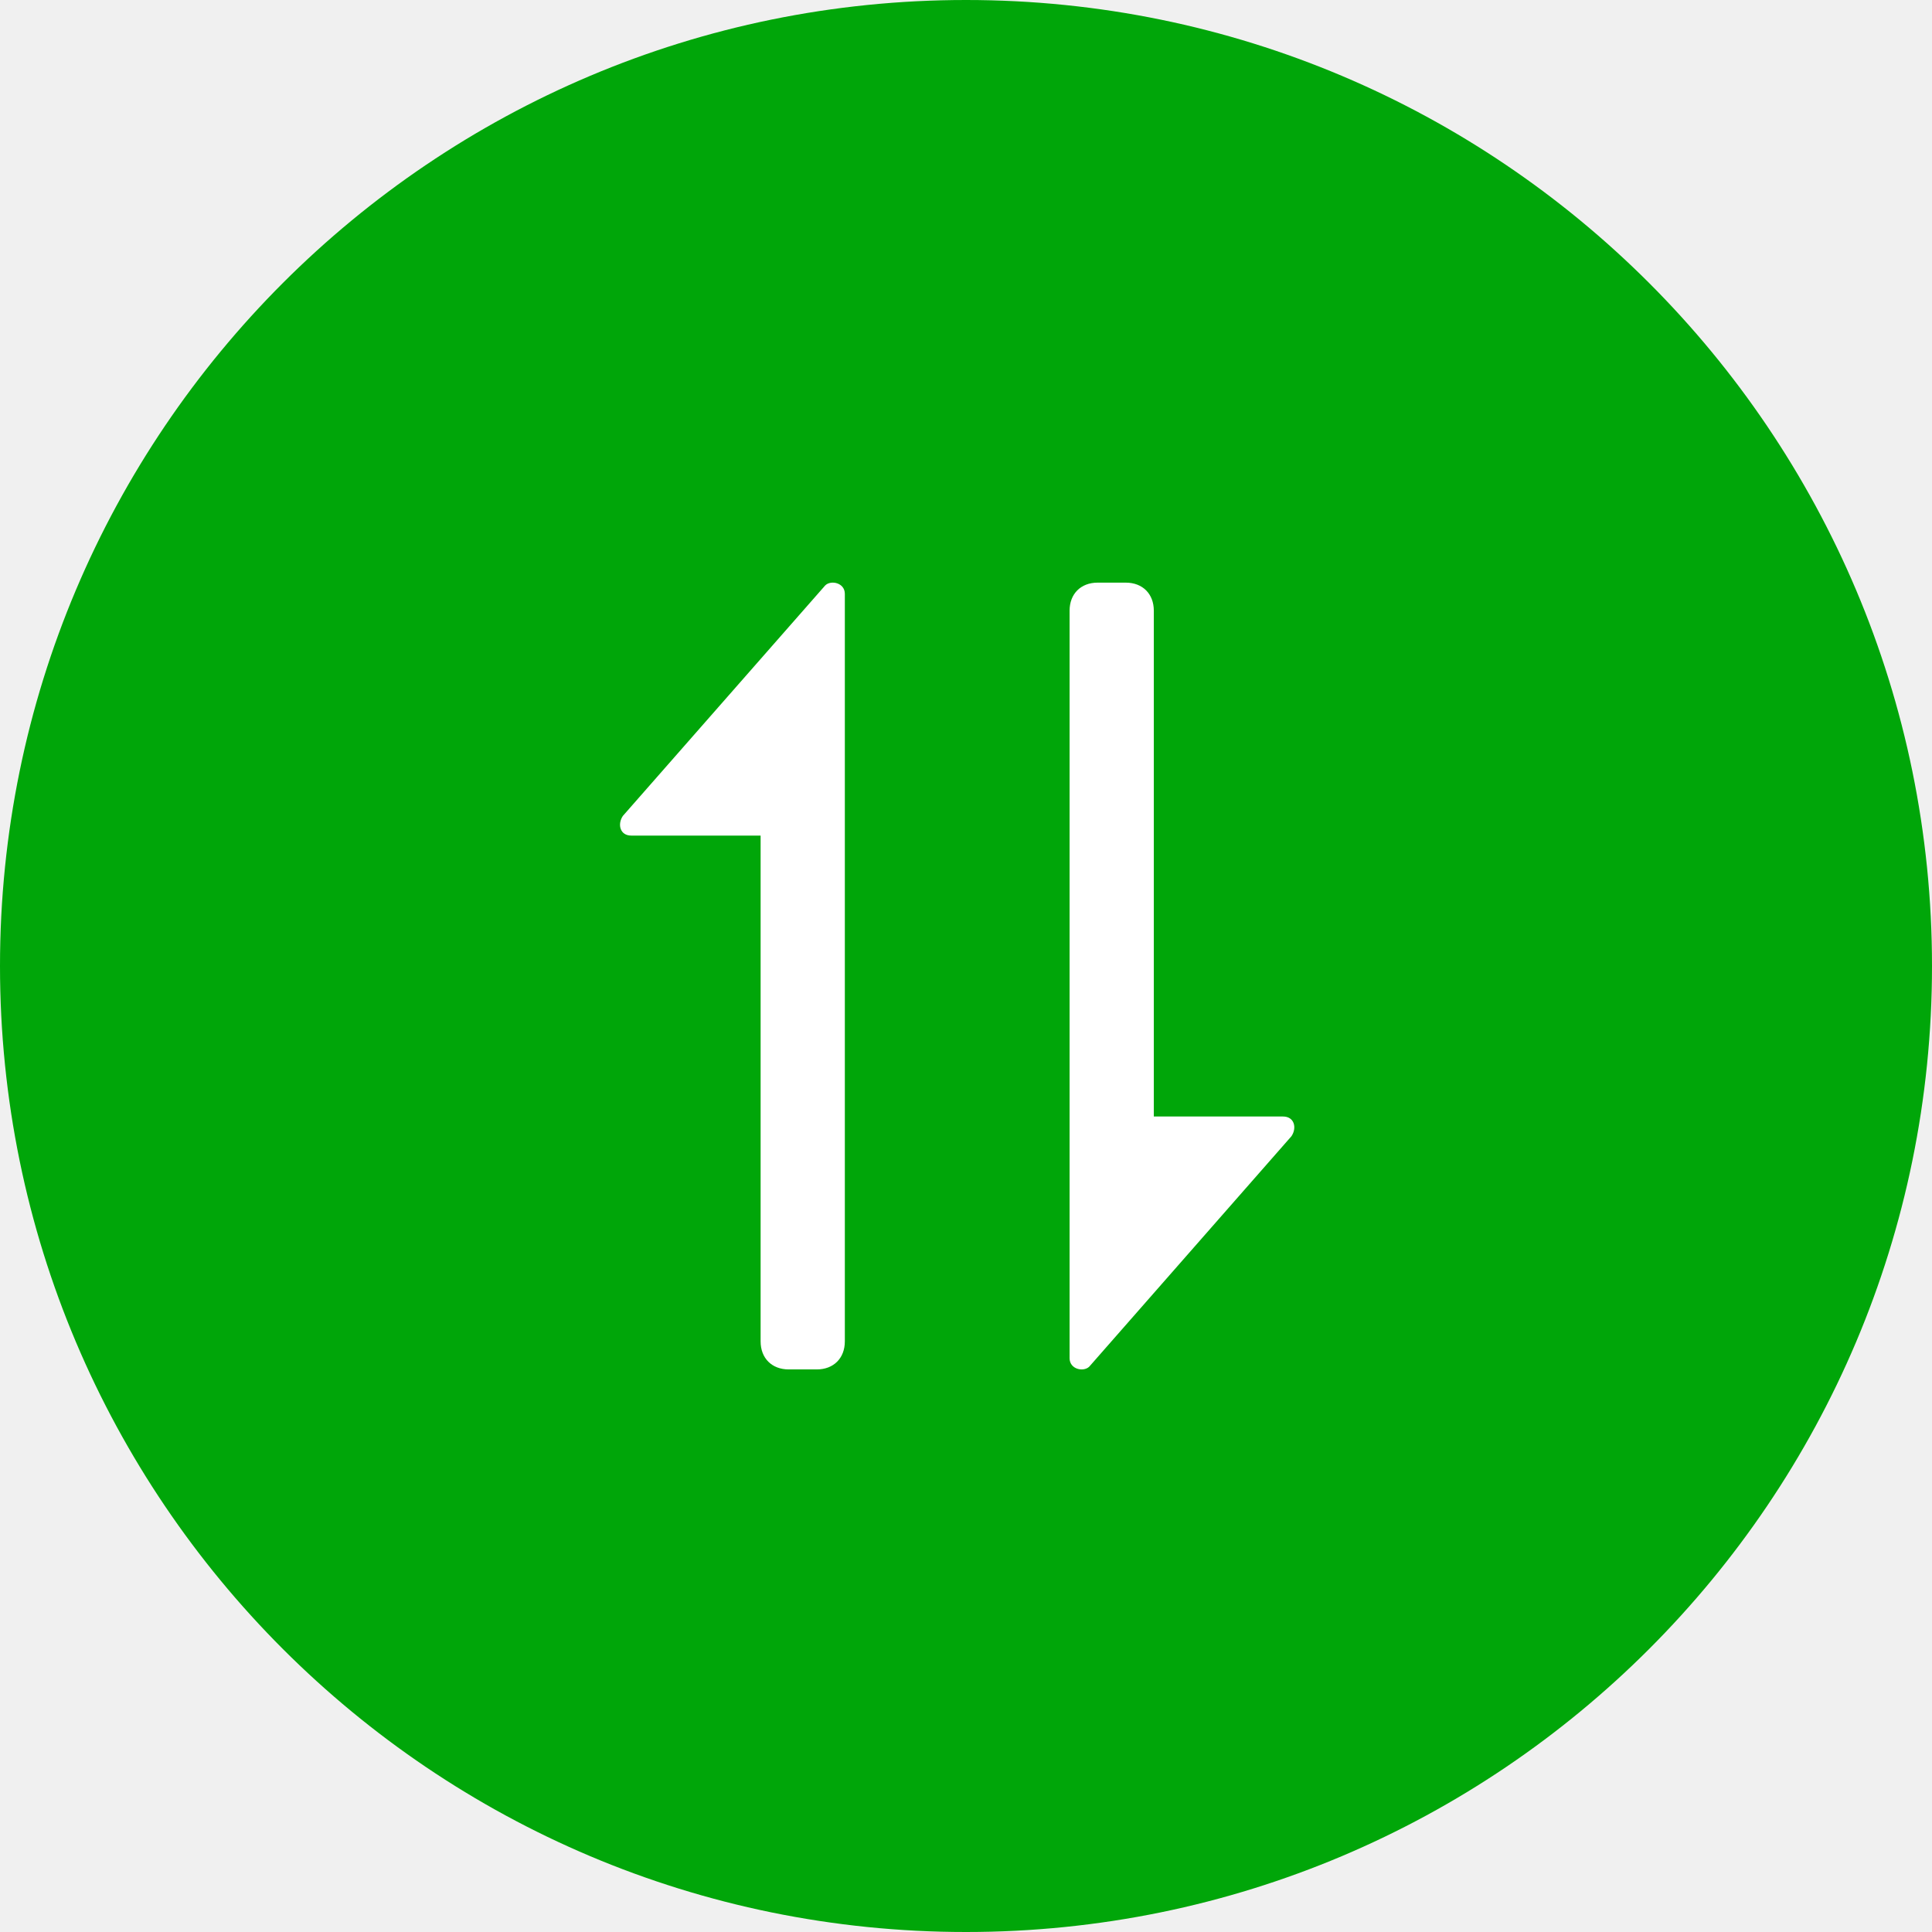
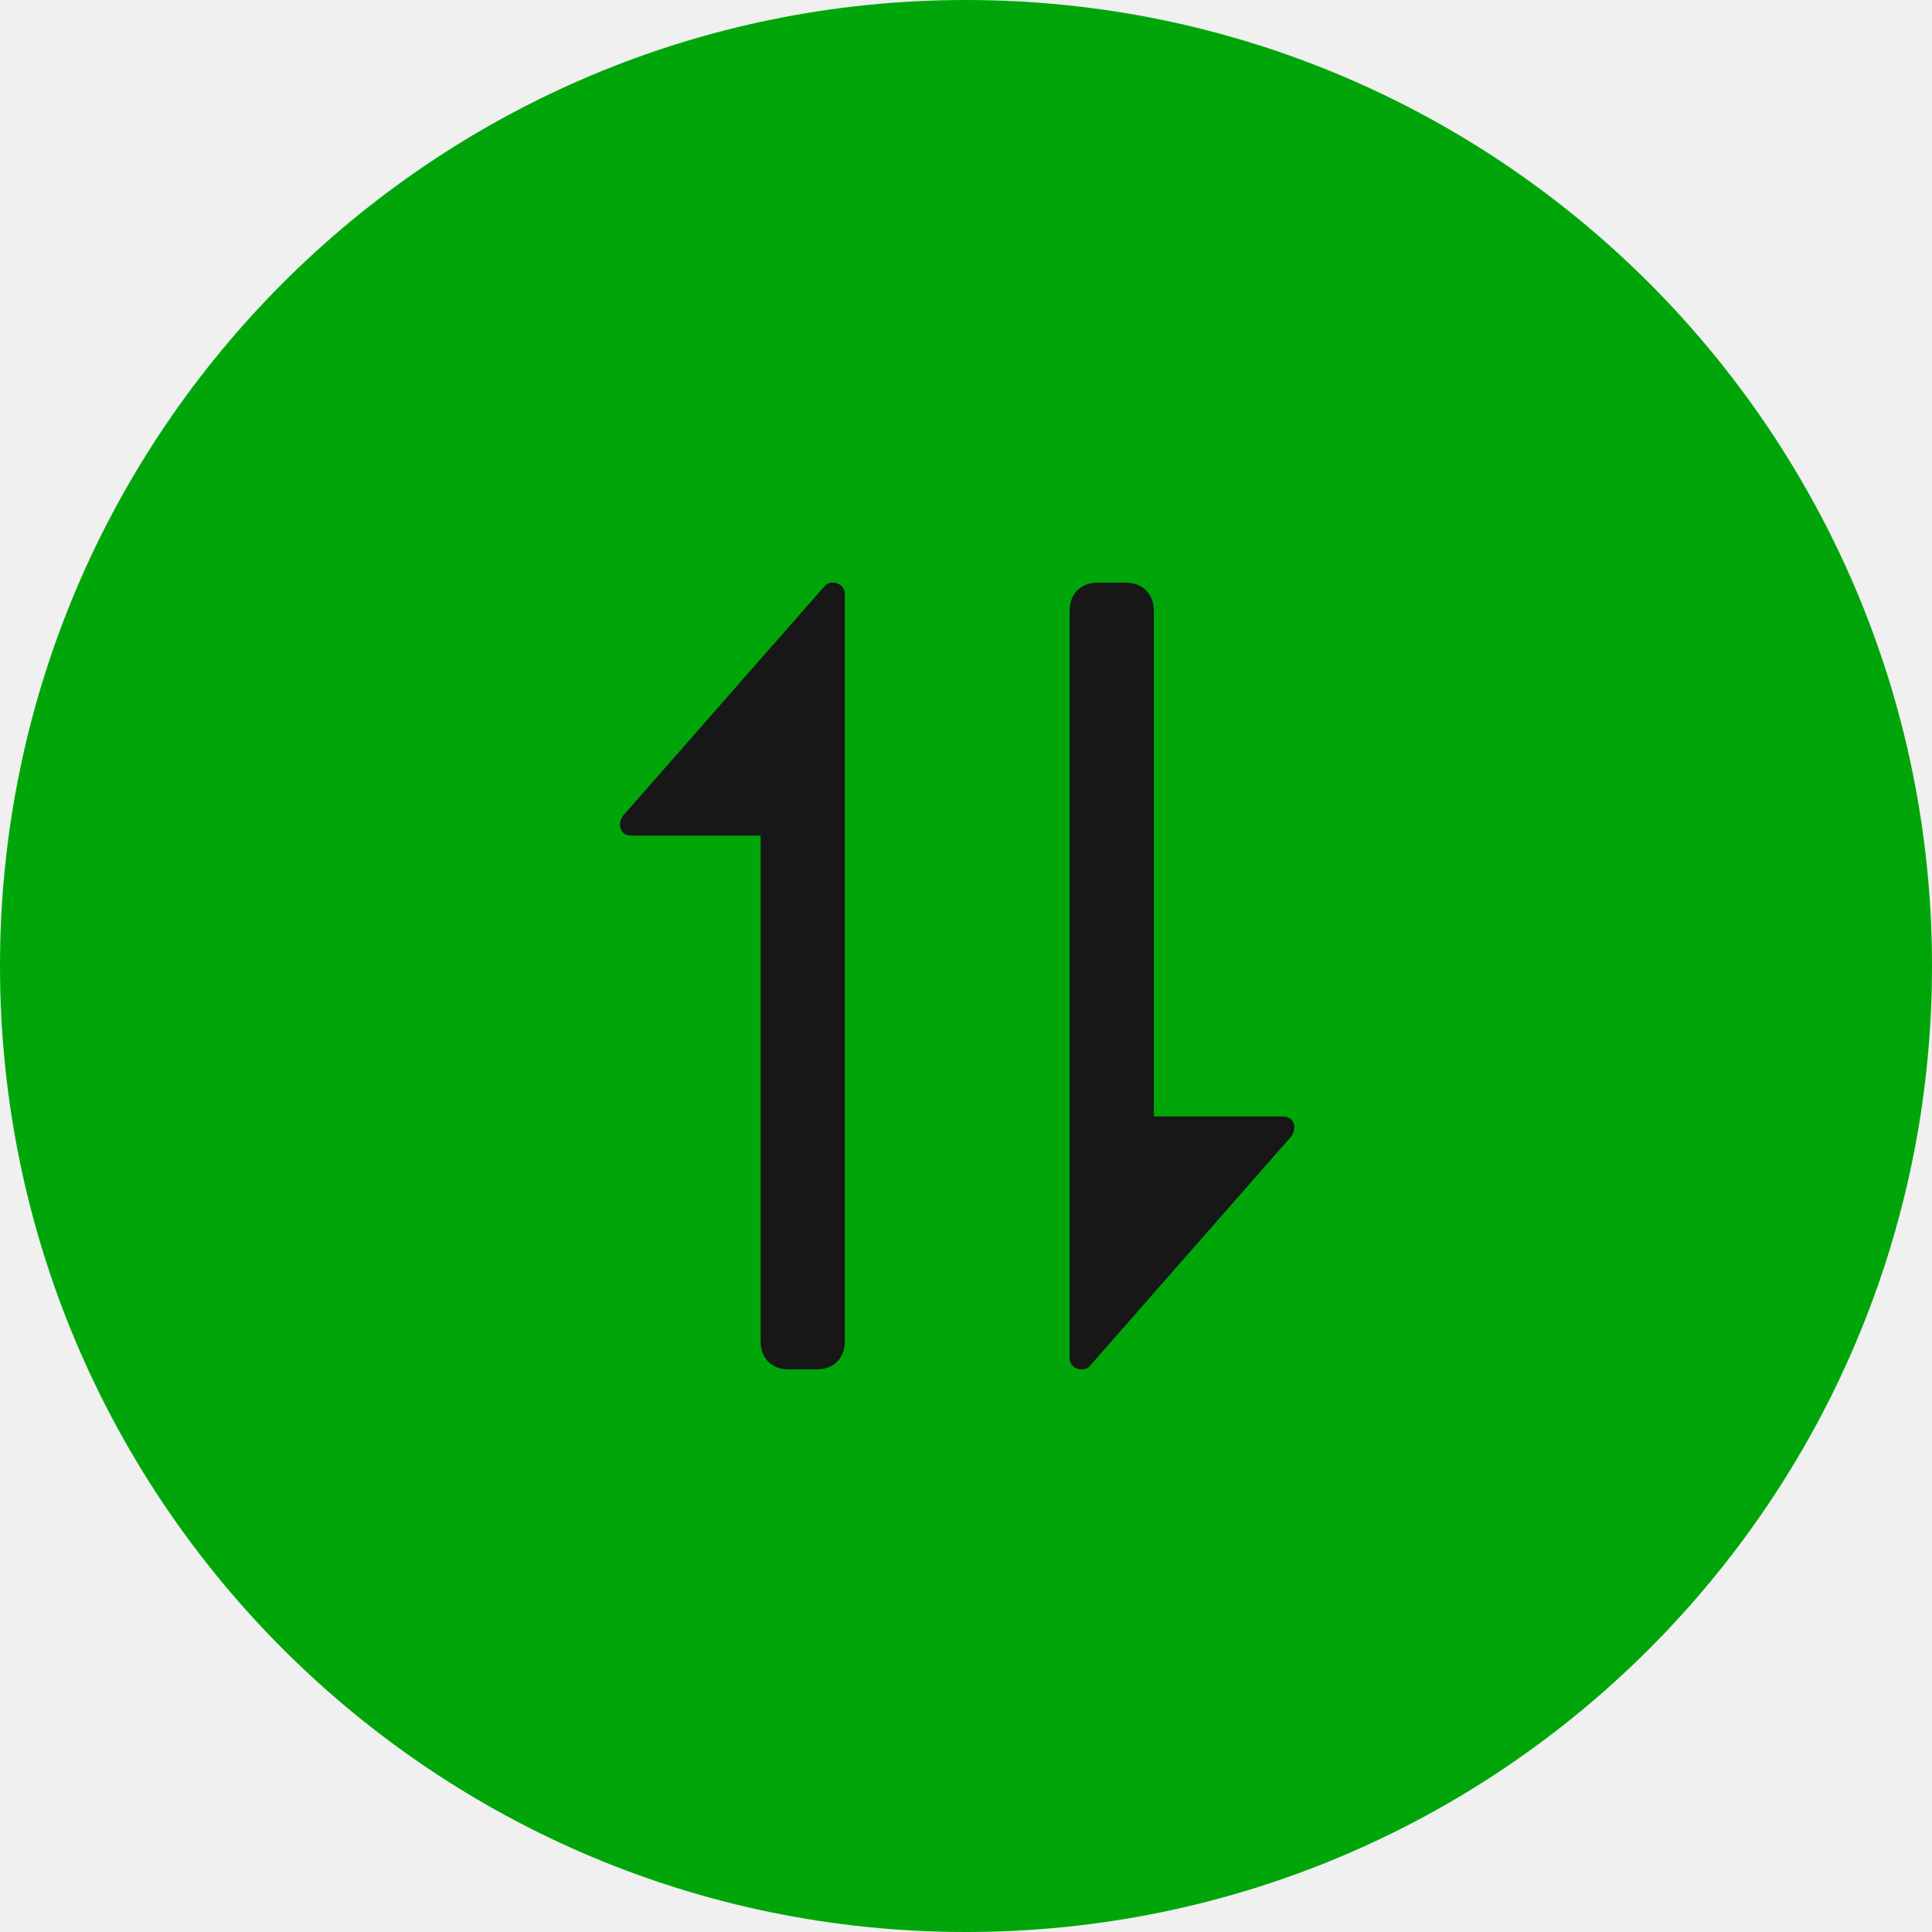
- <svg xmlns="http://www.w3.org/2000/svg" width="42" height="42" fill="none">
+ <svg xmlns="http://www.w3.org/2000/svg" width="42" height="42" viewBox="0 0 42 42" fill="none">
  <circle cx="21" cy="21" r="21" fill="#00A609" />
-   <path d="M17.939 12.727c.122-.122.427-.061.427.183v16.25c0 .366-.244.61-.61.61h-.61c-.367 0-.611-.244-.611-.61V18.165h-2.812c-.244 0-.305-.244-.183-.427l4.399-5.011Zm5.924-.061h.61c.366 0 .61.244.61.61v10.996h2.81c.244 0 .305.244.183.427l-4.396 5.01c-.123.122-.428.061-.428-.183v-16.25c0-.366.244-.61.61-.61Z" fill="#fff" />
+   <path d="M17.939 12.727C18.061 12.605 18.366 12.666 18.366 12.91V29.16C18.366 29.526 18.122 29.77 17.756 29.77H17.145C16.779 29.77 16.535 29.526 16.535 29.16V18.165H13.723C13.479 18.165 13.418 17.921 13.54 17.738L17.939 12.727ZM23.863 12.666H24.473C24.839 12.666 25.083 12.91 25.083 13.276V24.272H27.893C28.137 24.272 28.198 24.516 28.076 24.699L23.68 29.709C23.557 29.831 23.252 29.77 23.252 29.526V13.276C23.252 12.91 23.496 12.666 23.863 12.666Z" fill="#171717" />
</svg>
